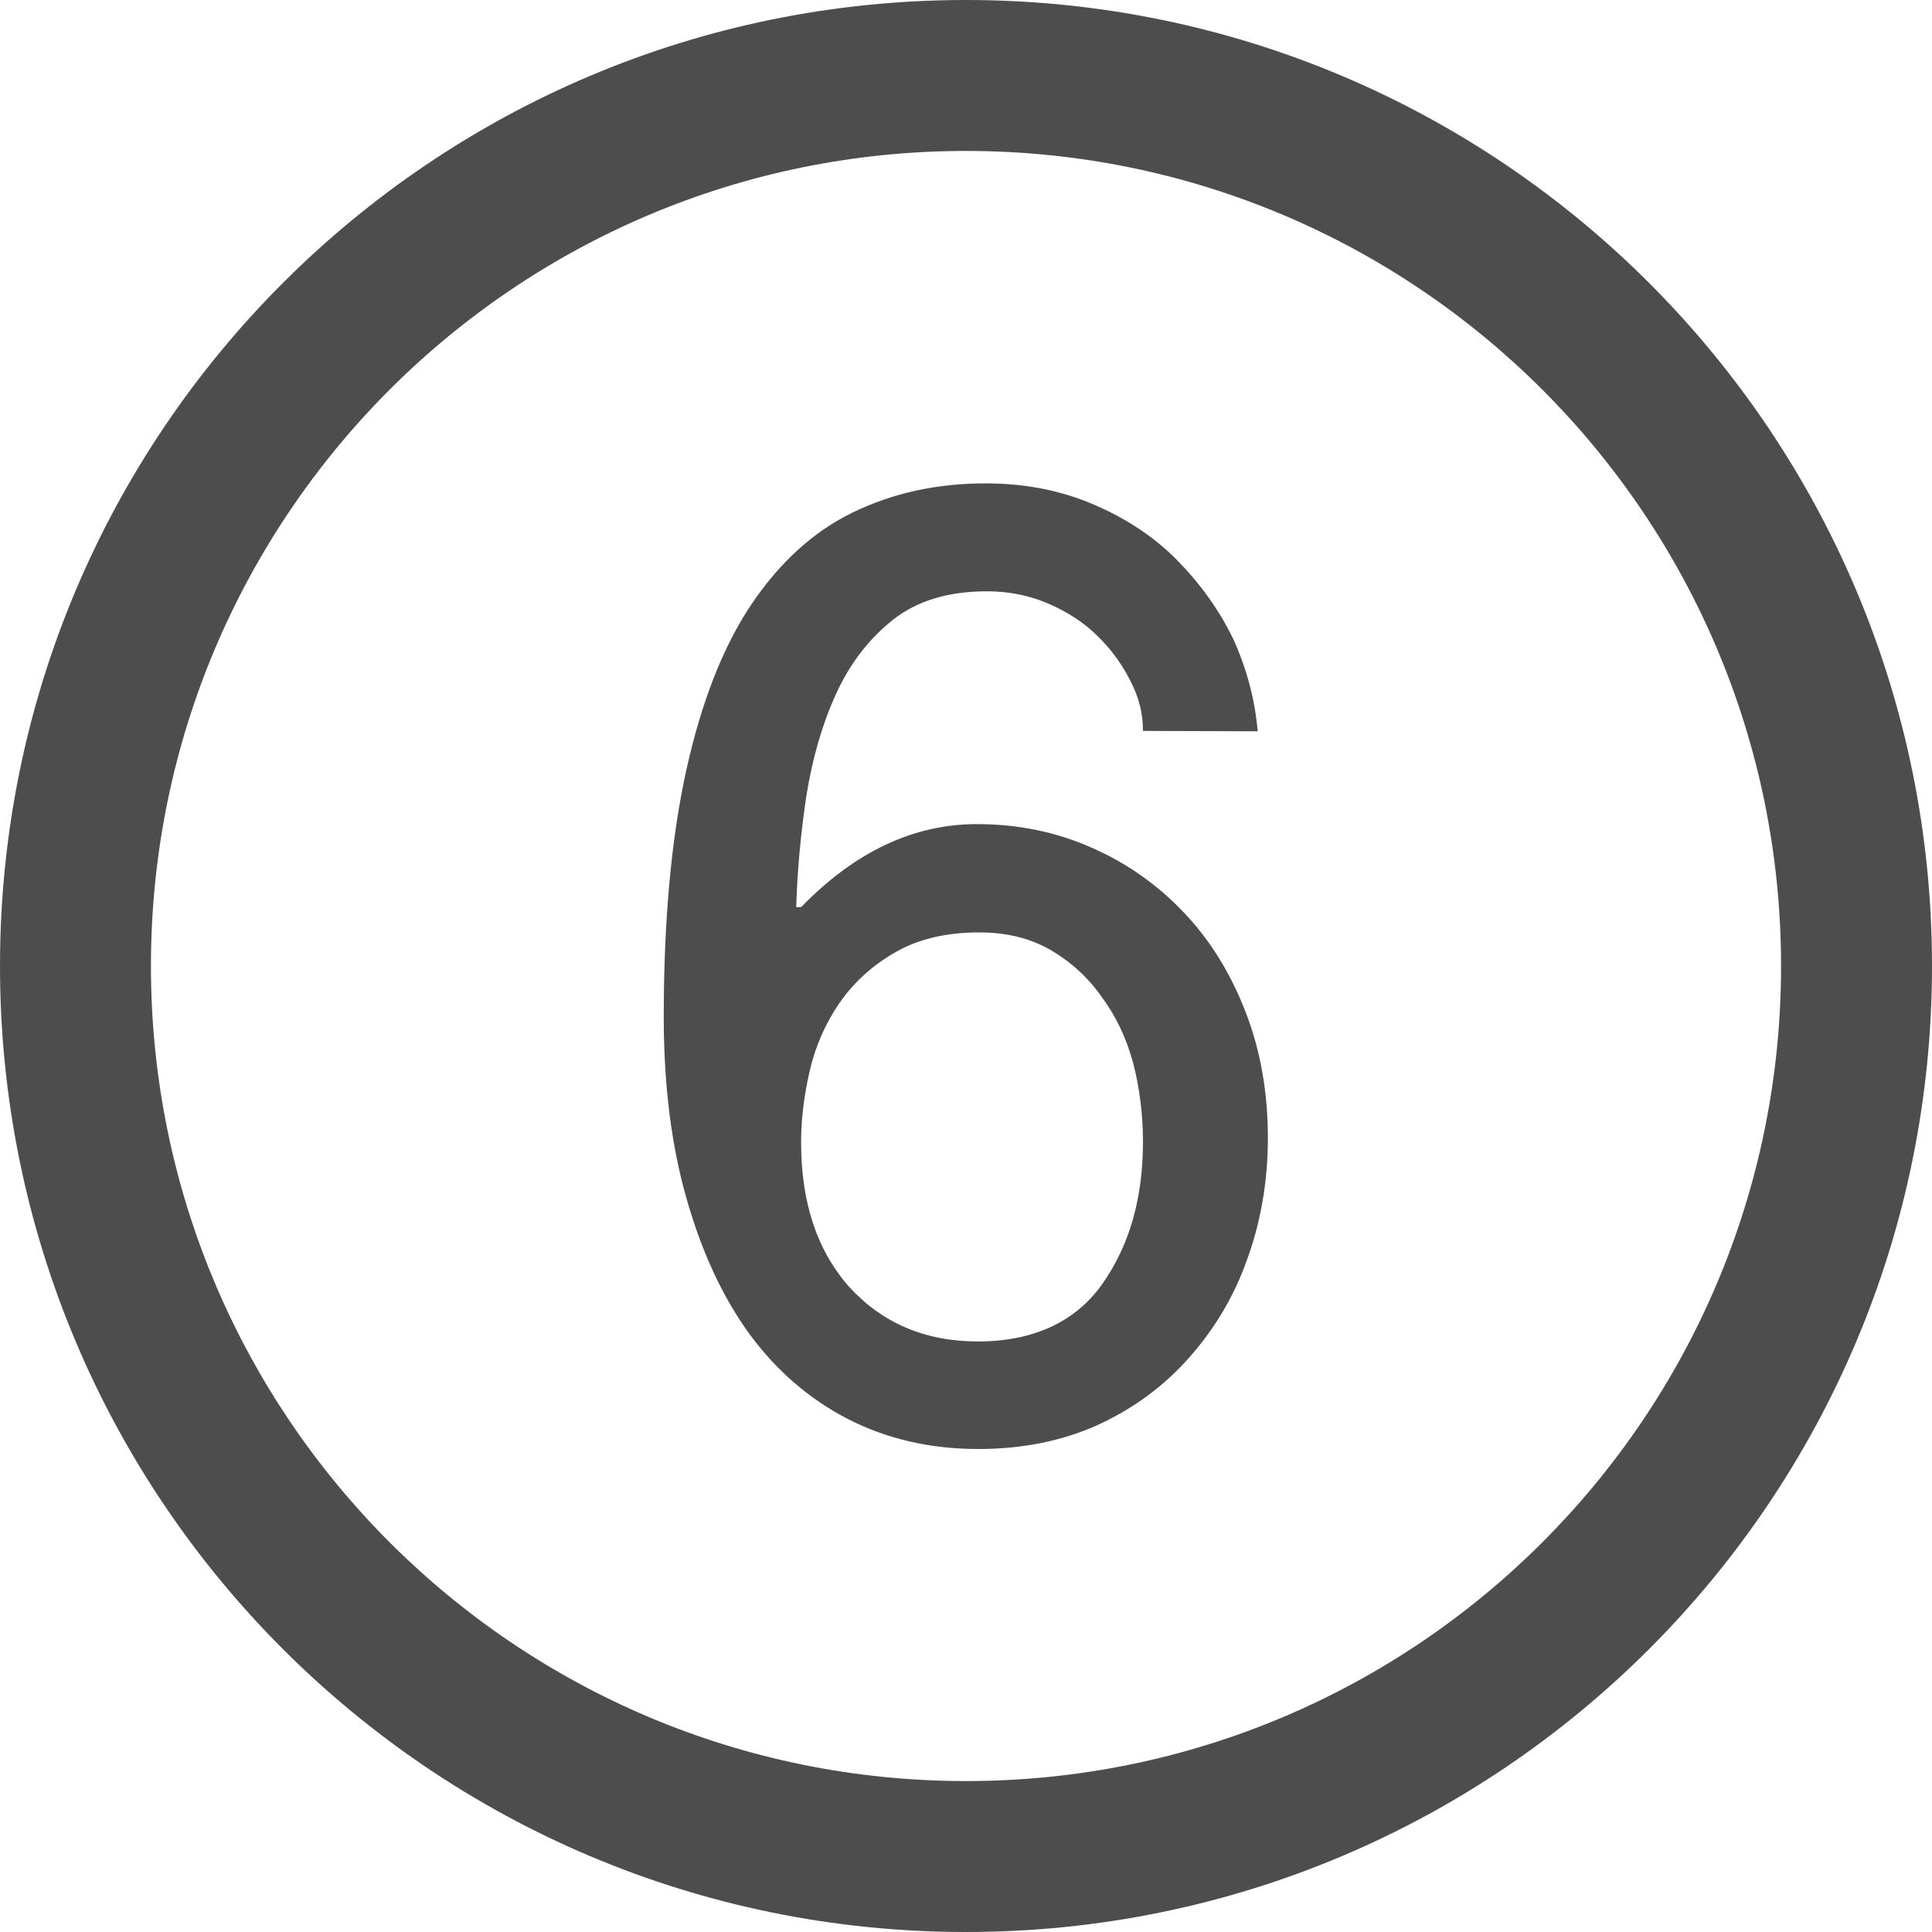
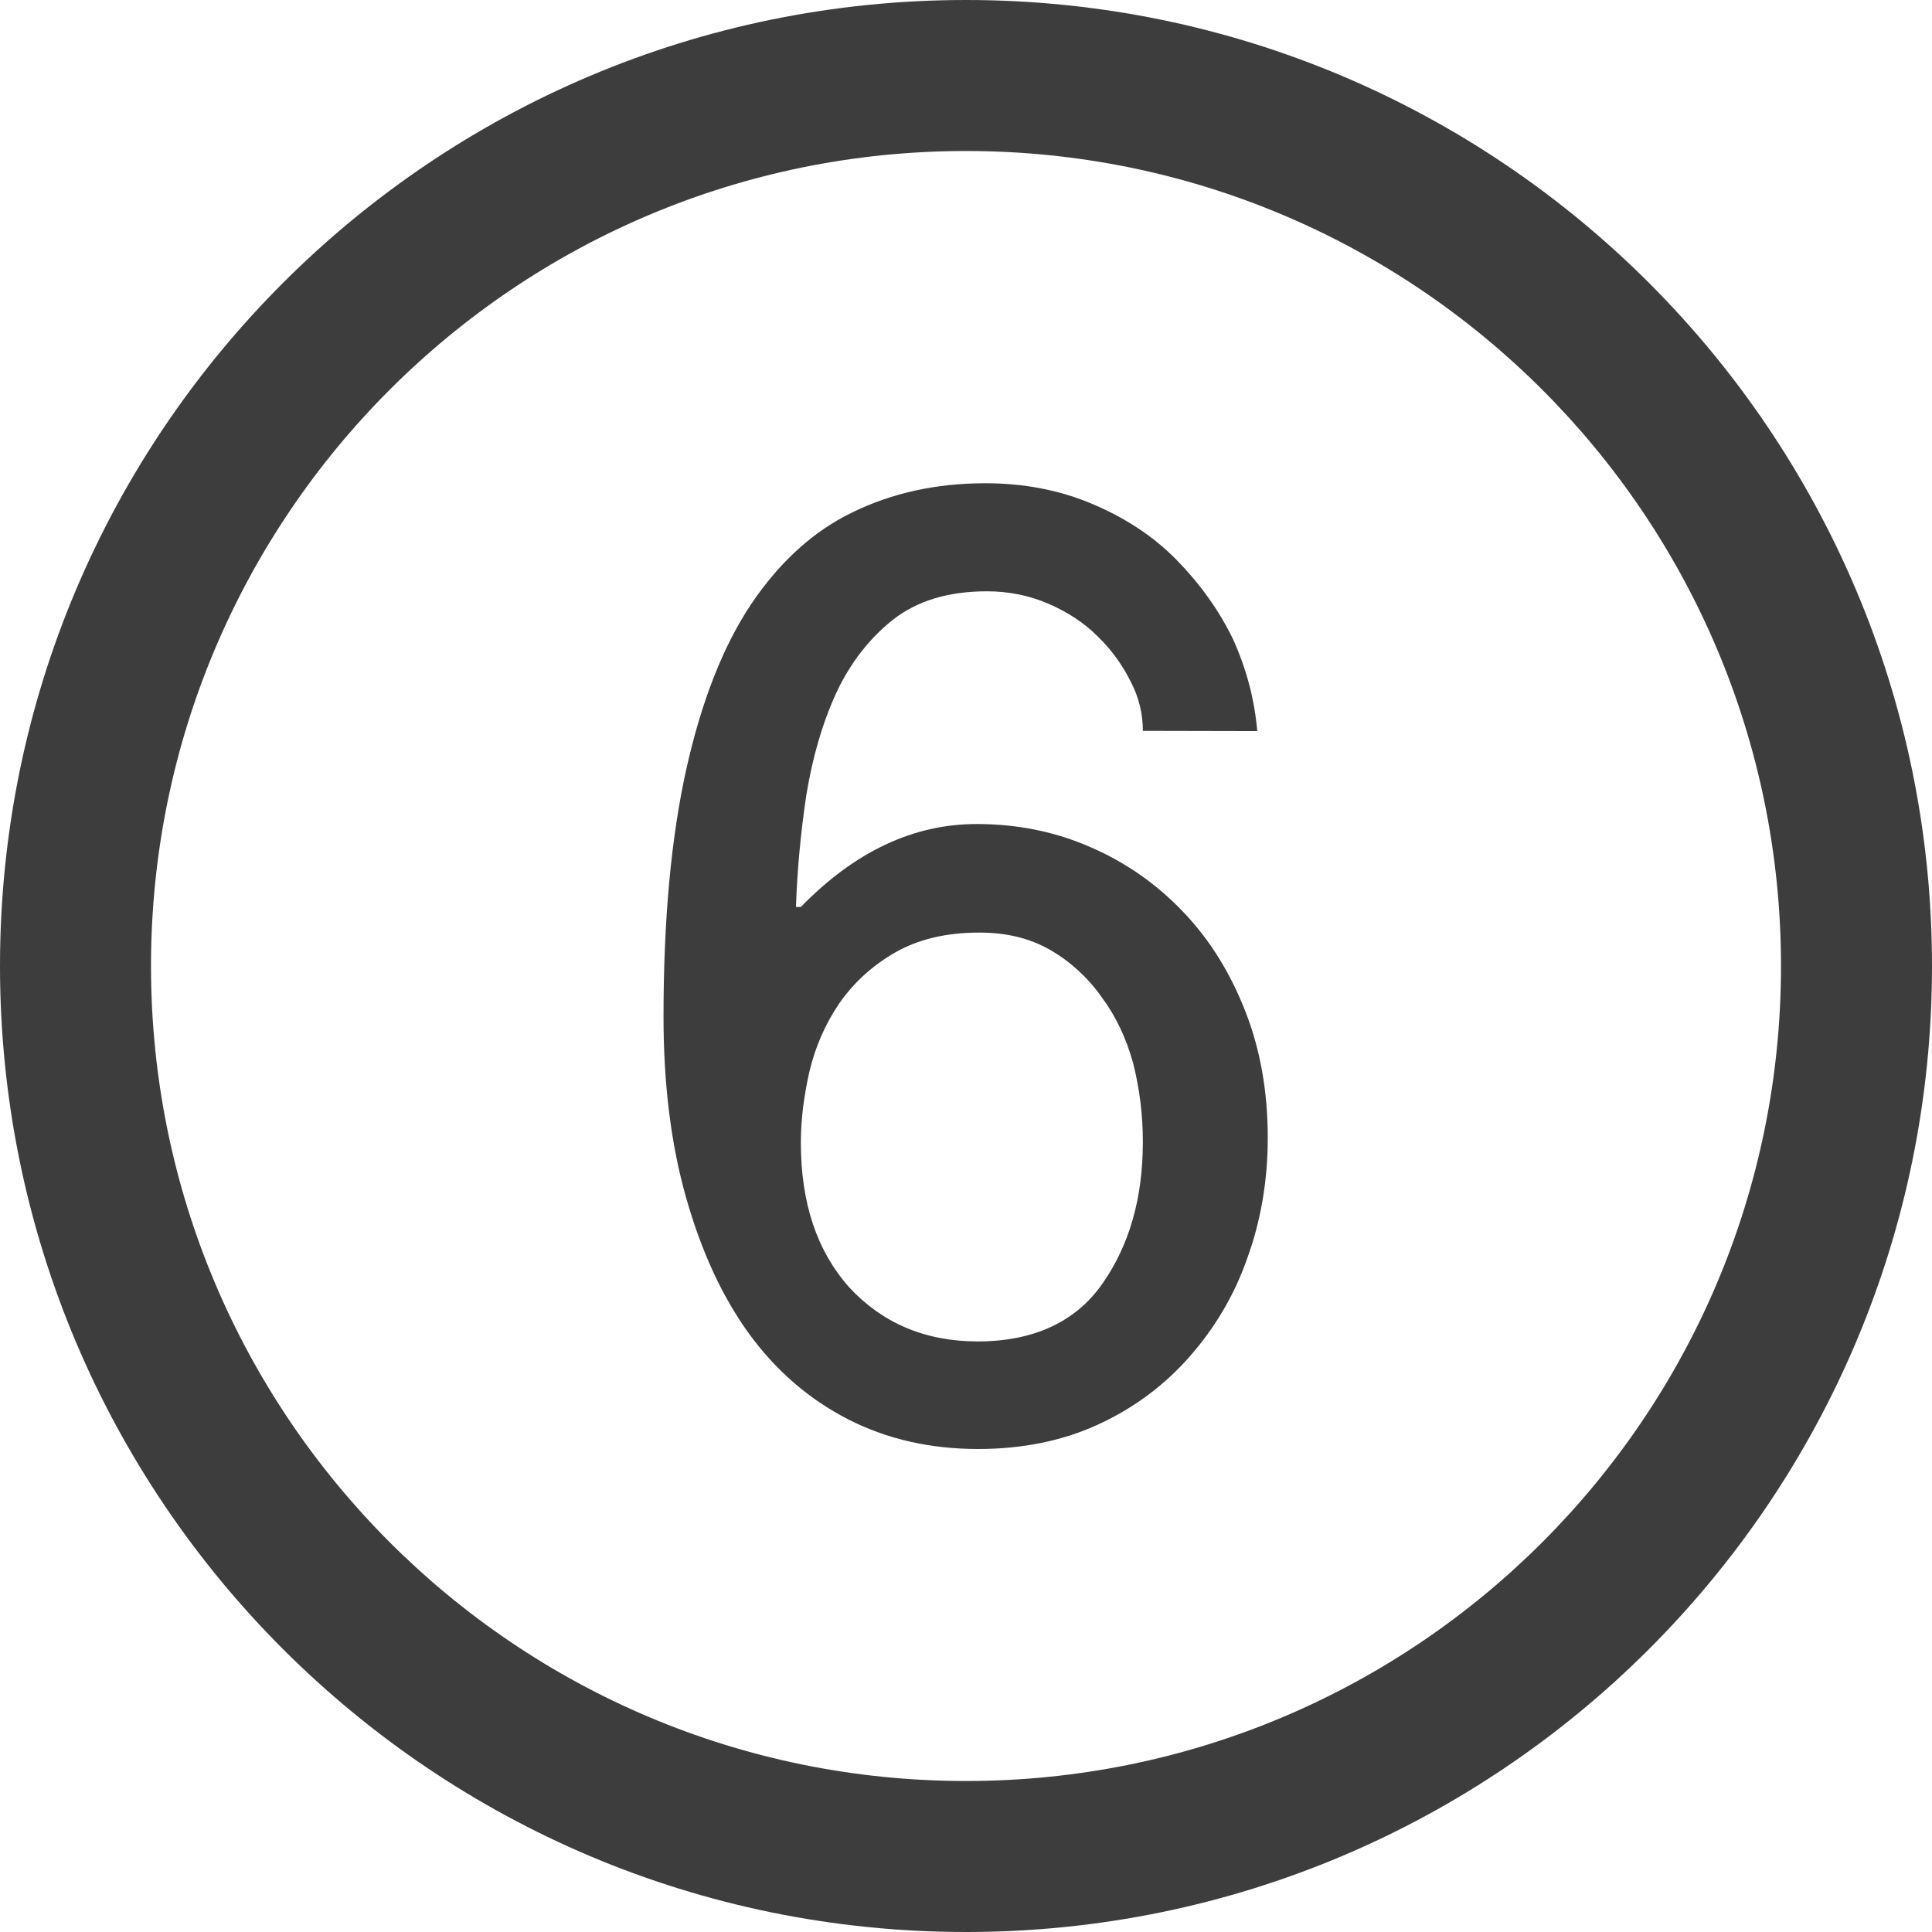
- <svg xmlns="http://www.w3.org/2000/svg" version="1.1" id="Capa_1" x="0px" y="0px" viewBox="0 0 512 512" enable-background="new 0 0 512 512" xml:space="preserve">
+ <svg xmlns="http://www.w3.org/2000/svg" version="1.1" id="Capa_1" x="0px" y="0px" viewBox="0 0 792 792" enable-background="new 0 0 792 792" xml:space="preserve">
  <g>
-     <path fill="#4D4D4D" d="M256,0C114.6,0,0,114.6,0,256s114.6,256,256,256s256-114.6,256-256S397.4,0,256,0z M256,472   c-119.3,0-216-96.7-216-216S136.7,40,256,40s216,96.7,216,216S375.3,472,256,472z" />
+     <path fill="#3D3D3D" d="M396,0C177.3,0,0,177.3,0,396s177.3,396,396,396s396-177.3,396-396S614.7,0,396,0z M396,730.1   C211.5,730.1,61.9,580.5,61.9,396S211.5,61.9,396,61.9S730.1,211.5,730.1,396S580.5,730.1,396,730.1z" />
    <g>
-       <path fill="#4D4D4D" d="M302.9,193.7c0-4.4-1-8.8-3.3-13.2c-2.2-4.4-5.1-8.4-8.7-11.9c-3.5-3.5-7.9-6.4-13-8.6    c-5.1-2.2-10.5-3.3-16.3-3.3c-10.3,0-18.5,2.5-24.9,7.5c-6.3,5-11.4,11.5-15.1,19.6c-3.7,8.1-6.3,17.1-7.9,27.1    c-1.5,10-2.4,19.8-2.7,29.5h1.3c14.3-14.7,29.8-22,46.6-22c10.7,0,20.8,2,30.3,6.2c9.4,4.1,17.6,9.9,24.5,17.2    c7,7.3,12.4,16.1,16.4,26.4c4,10.3,5.9,21.4,5.9,33.4c0,11.2-1.8,21.9-5.4,31.9c-3.5,10-8.7,18.6-15.3,26.1    c-6.6,7.5-14.6,13.5-24.1,17.9c-9.4,4.3-20.1,6.5-31.9,6.5c-12.7,0-24.1-2.6-34.5-7.9c-10.3-5.3-19-12.8-26.2-22.6    c-7.2-9.9-12.7-21.9-16.7-36c-4-14-6-30.1-6-48c0-25.6,2-47.4,6-65.5c4-18,9.7-32.6,17.2-43.8c7.5-11.1,16.4-19.3,26.9-24.4    c10.5-5.1,22.2-7.7,35.2-7.7c10.2,0,19.7,1.8,28.4,5.5c8.7,3.7,16.2,8.6,22.3,14.8c6.1,6.2,11.2,13.2,15,21.1    c3.6,8,5.7,16.1,6.4,24.3L302.9,193.7L302.9,193.7z M259.1,355.5c14.8,0,25.9-5.2,33-15.2c7.2-10.2,10.8-22.7,10.8-37.7    c0-7.3-0.9-14.3-2.6-20.9c-1.8-6.6-4.6-12.5-8.4-17.6c-3.6-5.1-8.2-9.3-13.6-12.4c-5.4-3.1-11.6-4.6-18.8-4.6    c-8.8,0-16.3,1.8-22.3,5.3c-6.1,3.5-11,8-14.8,13.5c-3.7,5.4-6.3,11.4-7.8,17.8c-1.5,6.5-2.3,12.8-2.3,19c0,16,4.2,28.7,12.8,38.4    C233.7,350.5,245,355.5,259.1,355.5z" />
+       <path fill="#3D3D3D" d="M468.5,299.6c0-6.8-1.5-13.6-5.1-20.4c-3.4-6.8-7.9-13-13.5-18.4c-5.4-5.4-12.2-9.9-20.1-13.3    c-7.9-3.4-16.2-5.1-25.2-5.1c-15.9,0-28.6,3.9-38.5,11.6c-9.7,7.7-17.6,17.8-23.4,30.3c-5.7,12.5-9.7,26.5-12.2,41.9    c-2.3,15.5-3.7,30.6-4.2,45.6h2c22.1-22.7,46.1-34,72.1-34c16.6,0,32.2,3.1,46.9,9.6c14.5,6.3,27.2,15.3,37.9,26.6    c10.8,11.3,19.2,24.9,25.4,40.8c6.2,15.9,9.1,33.1,9.1,51.7c0,17.3-2.8,33.9-8.4,49.3c-5.4,15.5-13.5,28.8-23.7,40.4    c-10.2,11.6-22.6,20.9-37.3,27.7c-14.5,6.7-31.1,10.1-49.3,10.1c-19.6,0-37.3-4-53.4-12.2c-15.9-8.2-29.4-19.8-40.5-35    c-11.1-15.3-19.6-33.9-25.8-55.7c-6.2-21.7-9.3-46.6-9.3-74.3c0-39.6,3.1-73.3,9.3-101.3c6.2-27.8,15-50.4,26.6-67.8    c11.6-17.2,25.4-29.9,41.6-37.7c16.2-7.9,34.3-11.9,54.4-11.9c15.8,0,30.5,2.8,43.9,8.5c13.5,5.7,25.1,13.3,34.5,22.9    c9.4,9.6,17.3,20.4,23.2,32.6c5.6,12.4,8.8,24.9,9.9,37.6L468.5,299.6L468.5,299.6z M400.8,549.9c22.9,0,40.1-8,51-23.5    c11.1-15.8,16.7-35.1,16.7-58.3c0-11.3-1.4-22.1-4-32.3c-2.8-10.2-7.1-19.3-13-27.2c-5.6-7.9-12.7-14.4-21-19.2    c-8.4-4.8-17.9-7.1-29.1-7.1c-13.6,0-25.2,2.8-34.5,8.2c-9.4,5.4-17,12.4-22.9,20.9c-5.7,8.4-9.7,17.6-12.1,27.5    c-2.3,10.1-3.6,19.8-3.6,29.4c0,24.8,6.5,44.4,19.8,59.4C361.5,542.2,379,549.9,400.8,549.9z" />
    </g>
  </g>
</svg>
